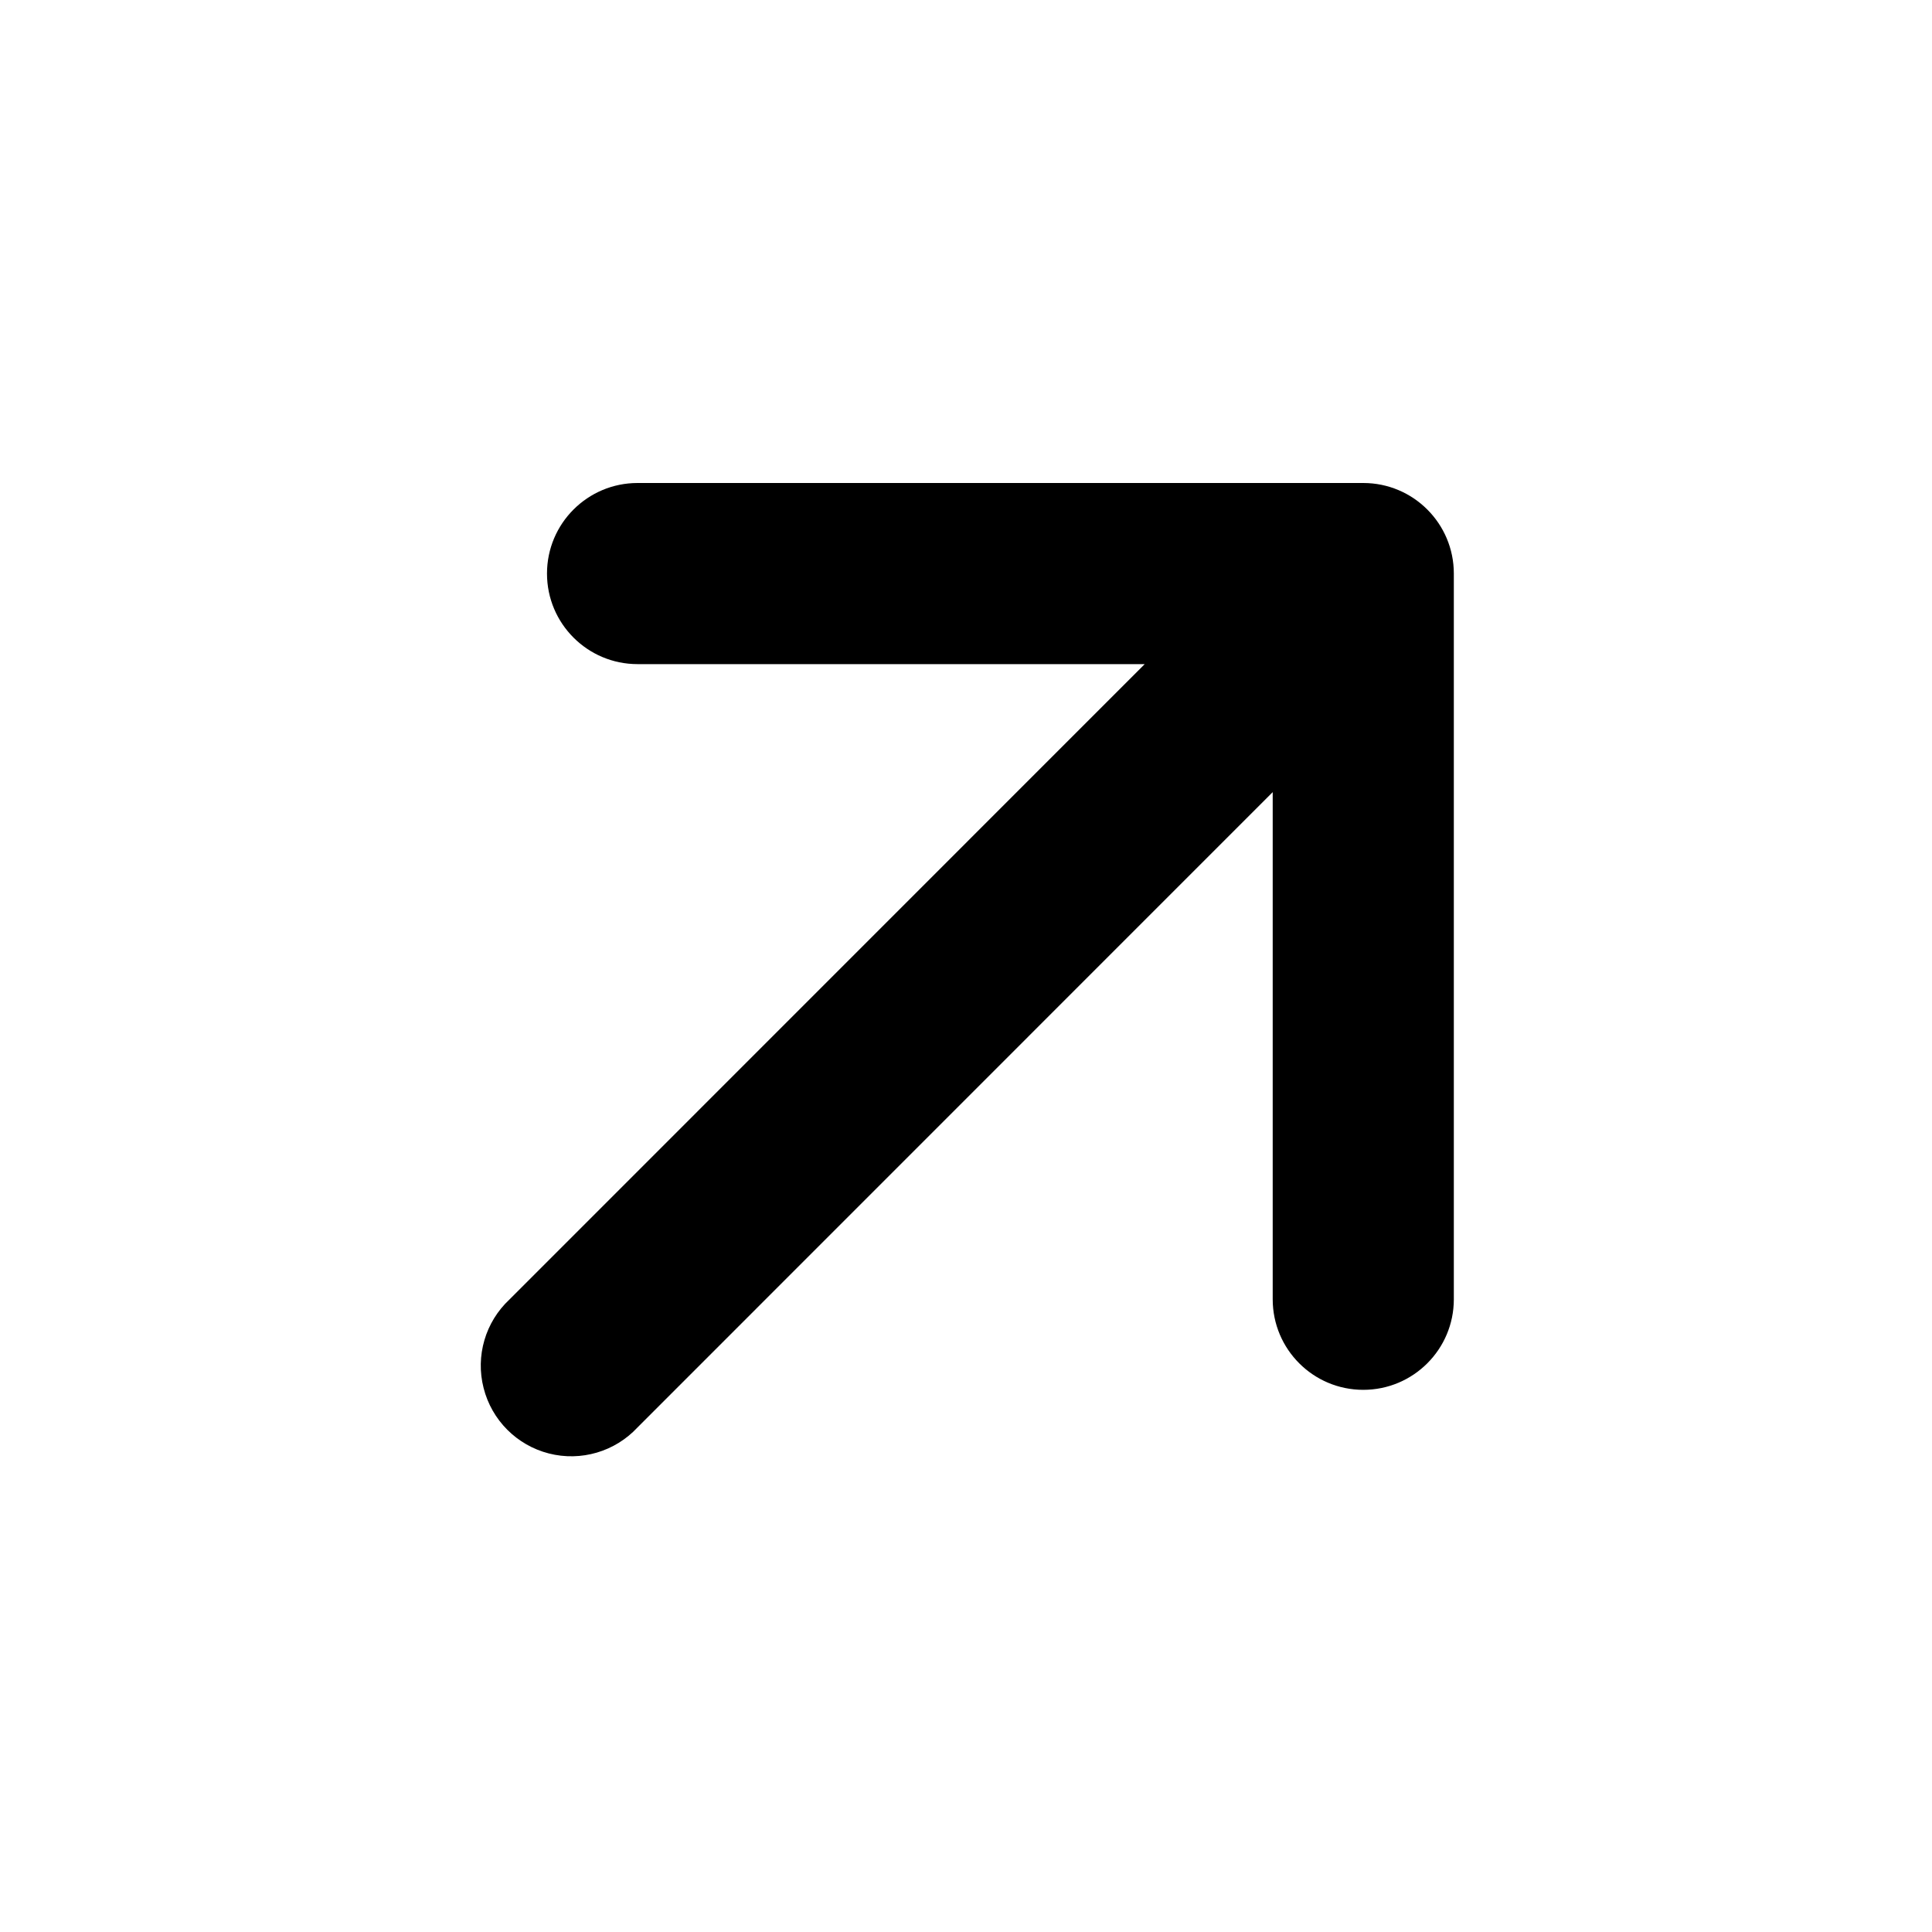
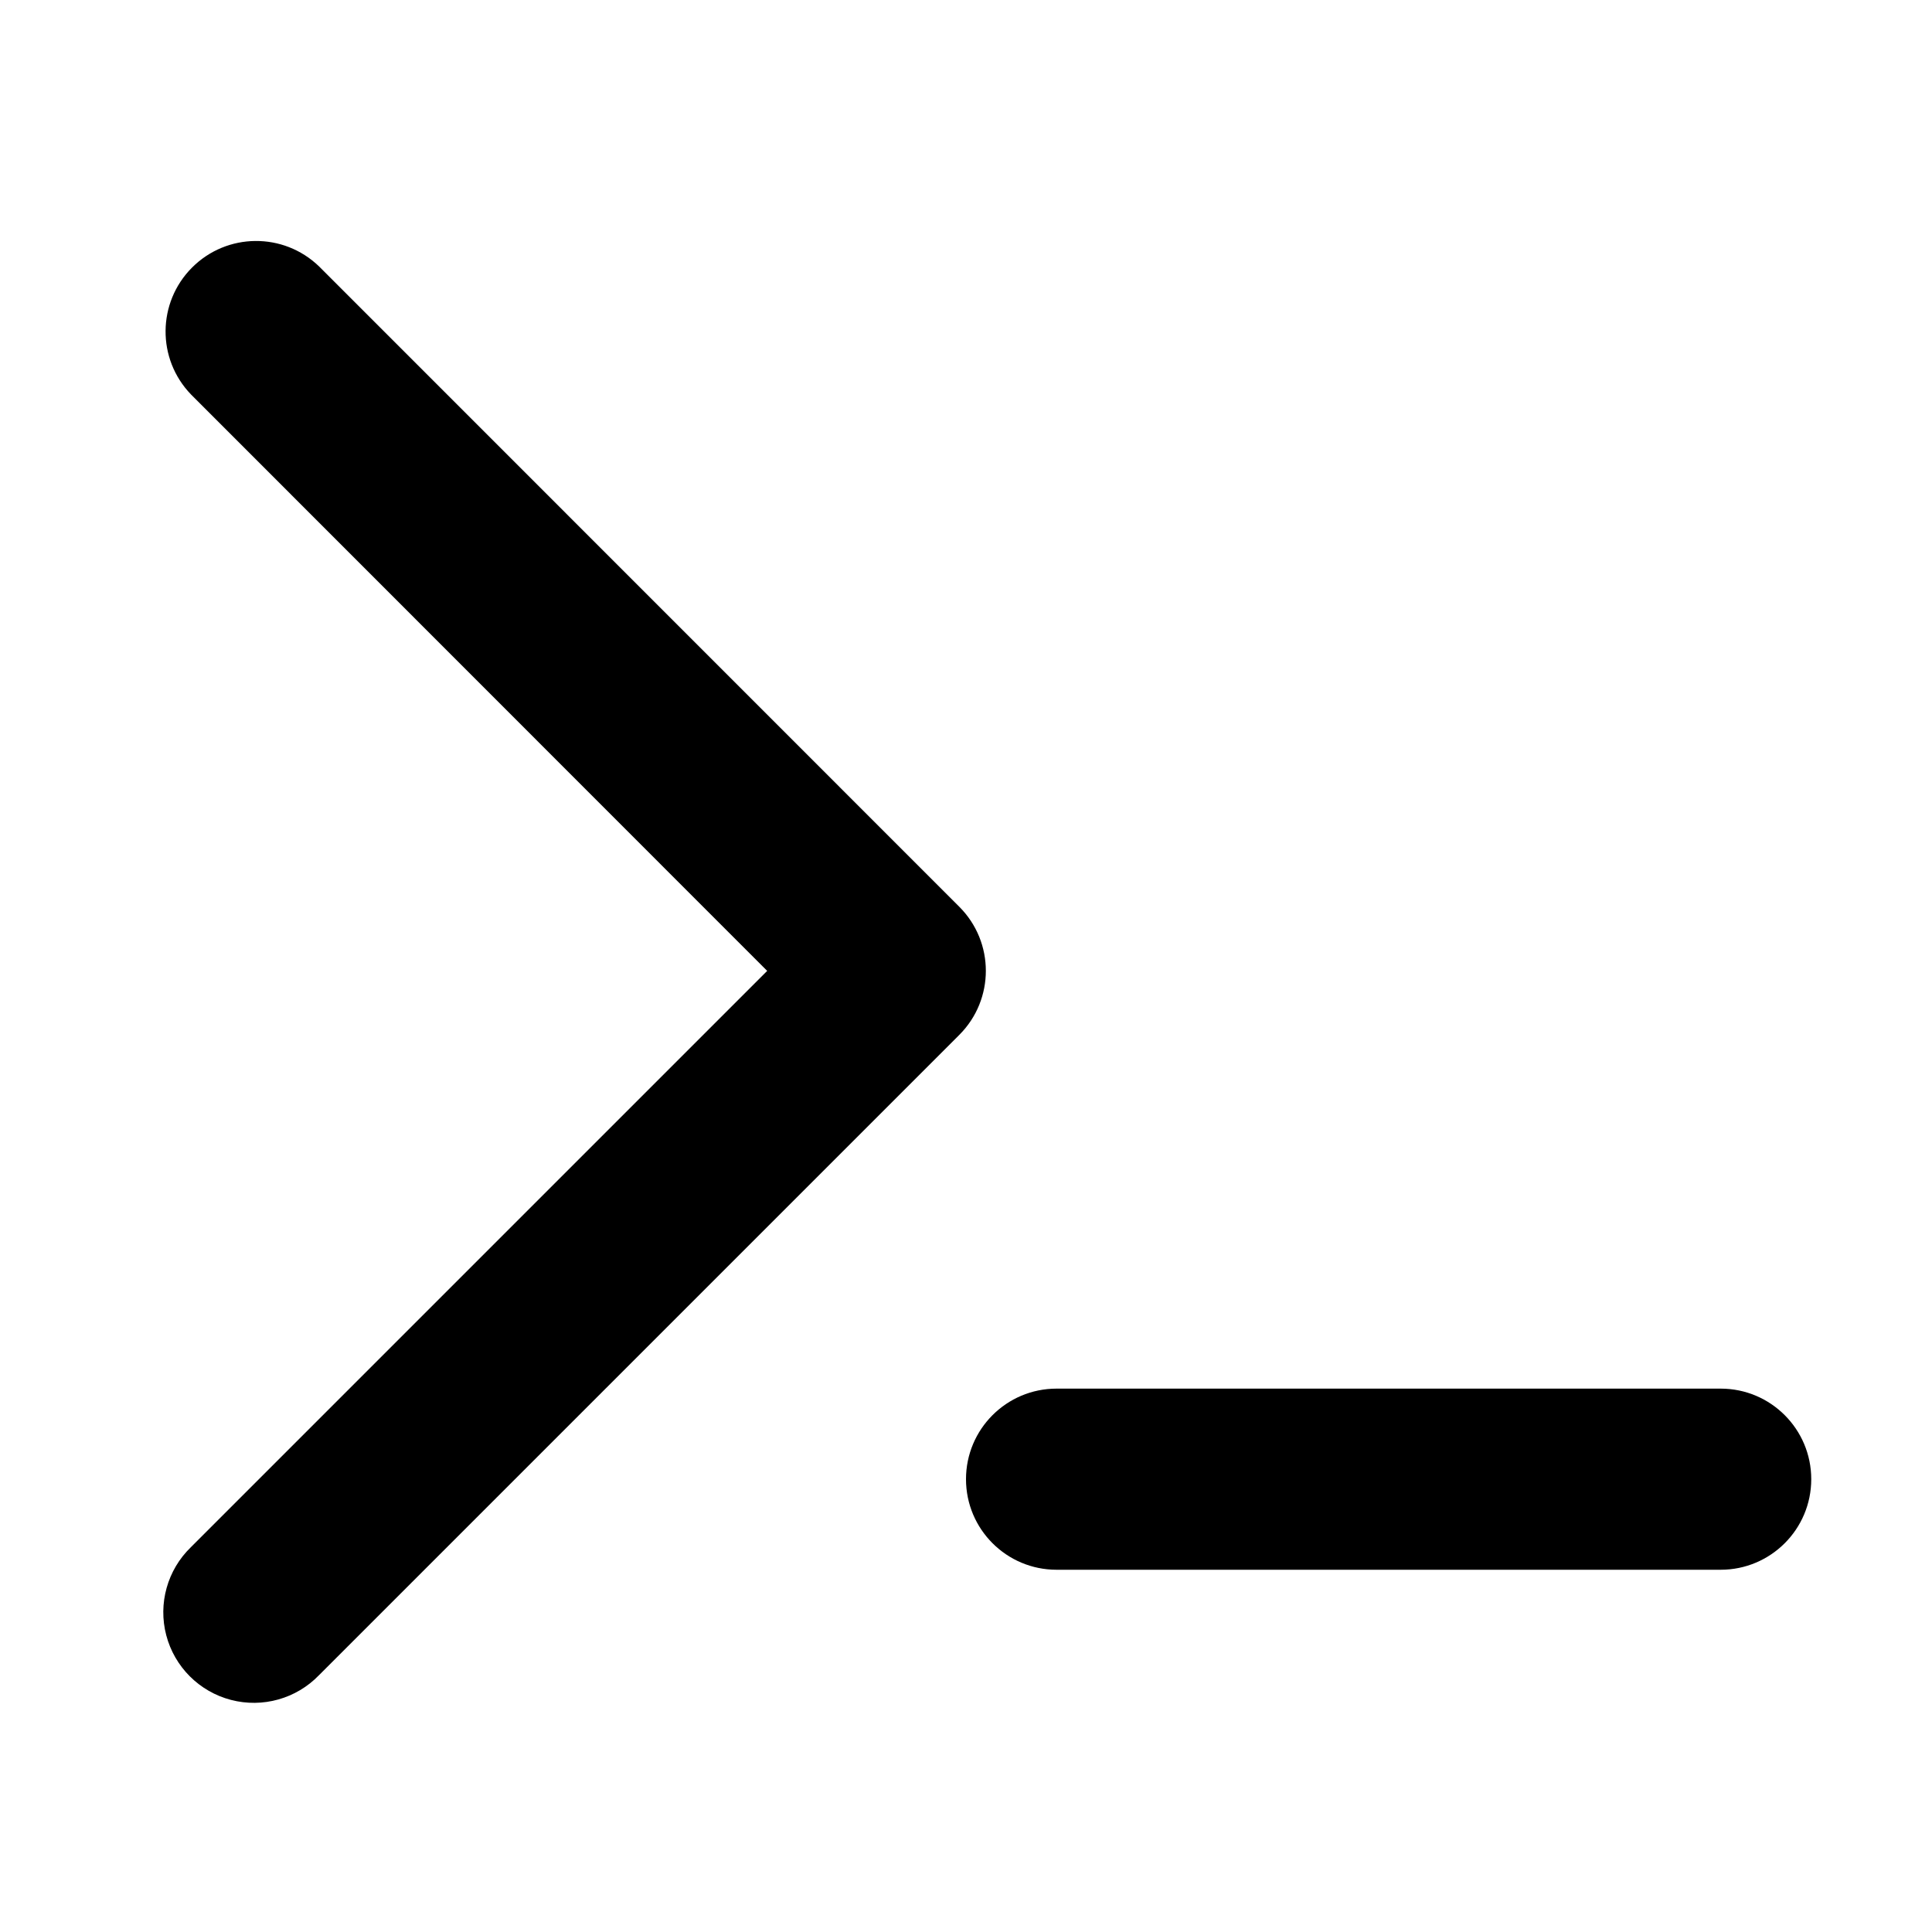
<svg xmlns="http://www.w3.org/2000/svg" width="16" height="16" viewBox="0 0 16 16">
-   <path d="M4.53 4.75A.75.75 0 0 1 5.28 4h6.01a.75.75 0 0 1 .75.75v6.01a.75.75 0 0 1-1.5 0v-4.2l-5.26 5.261a.749.749 0 0 1-1.275-.326.749.749 0 0 1 .215-.734L9.48 5.5h-4.2a.75.75 0 0 1-.75-.75Z" />
+   <path d="m6.354 8.04-4.773 4.773a.75.75 0 1 0 1.061 1.06L7.945 8.57a.75.75 0 0 0 0-1.06L2.642 2.206a.75.75 0 0 0-1.06 1.061L6.353 8.04ZM8.75 11.5a.75.75 0 0 0 0 1.5h5.5a.75.75 0 0 0 0-1.5h-5.5Z" />
</svg>
